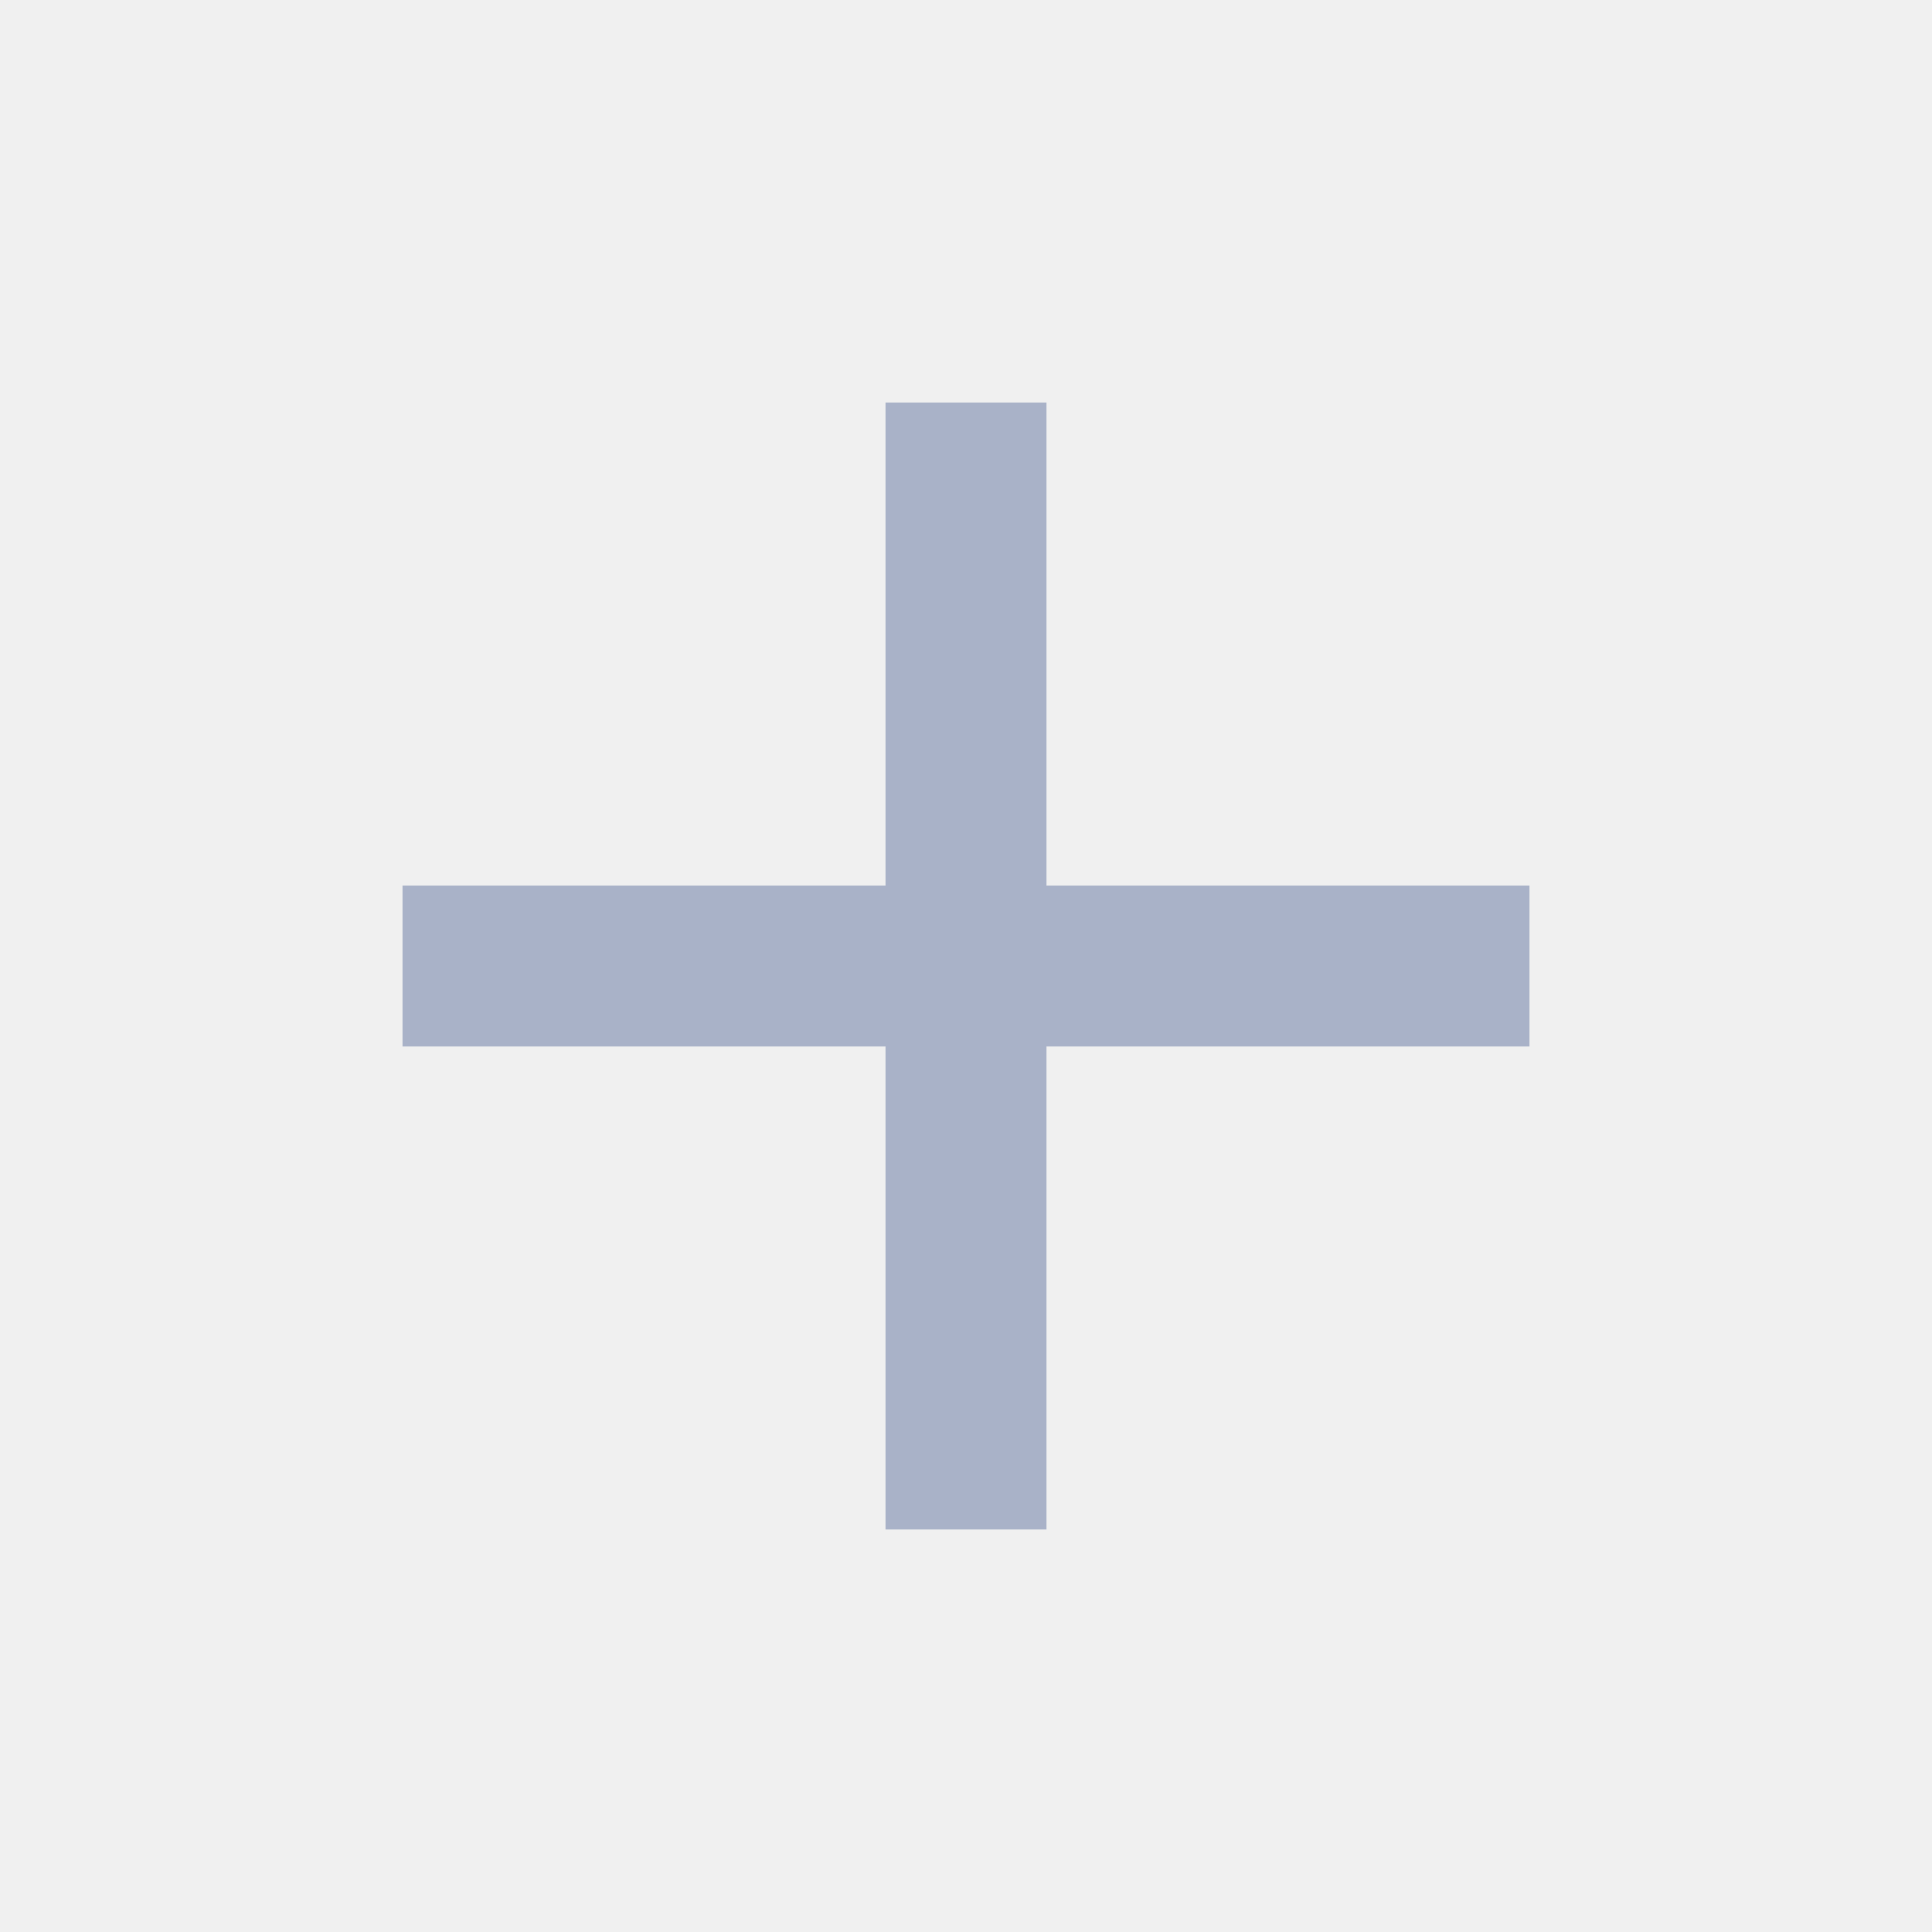
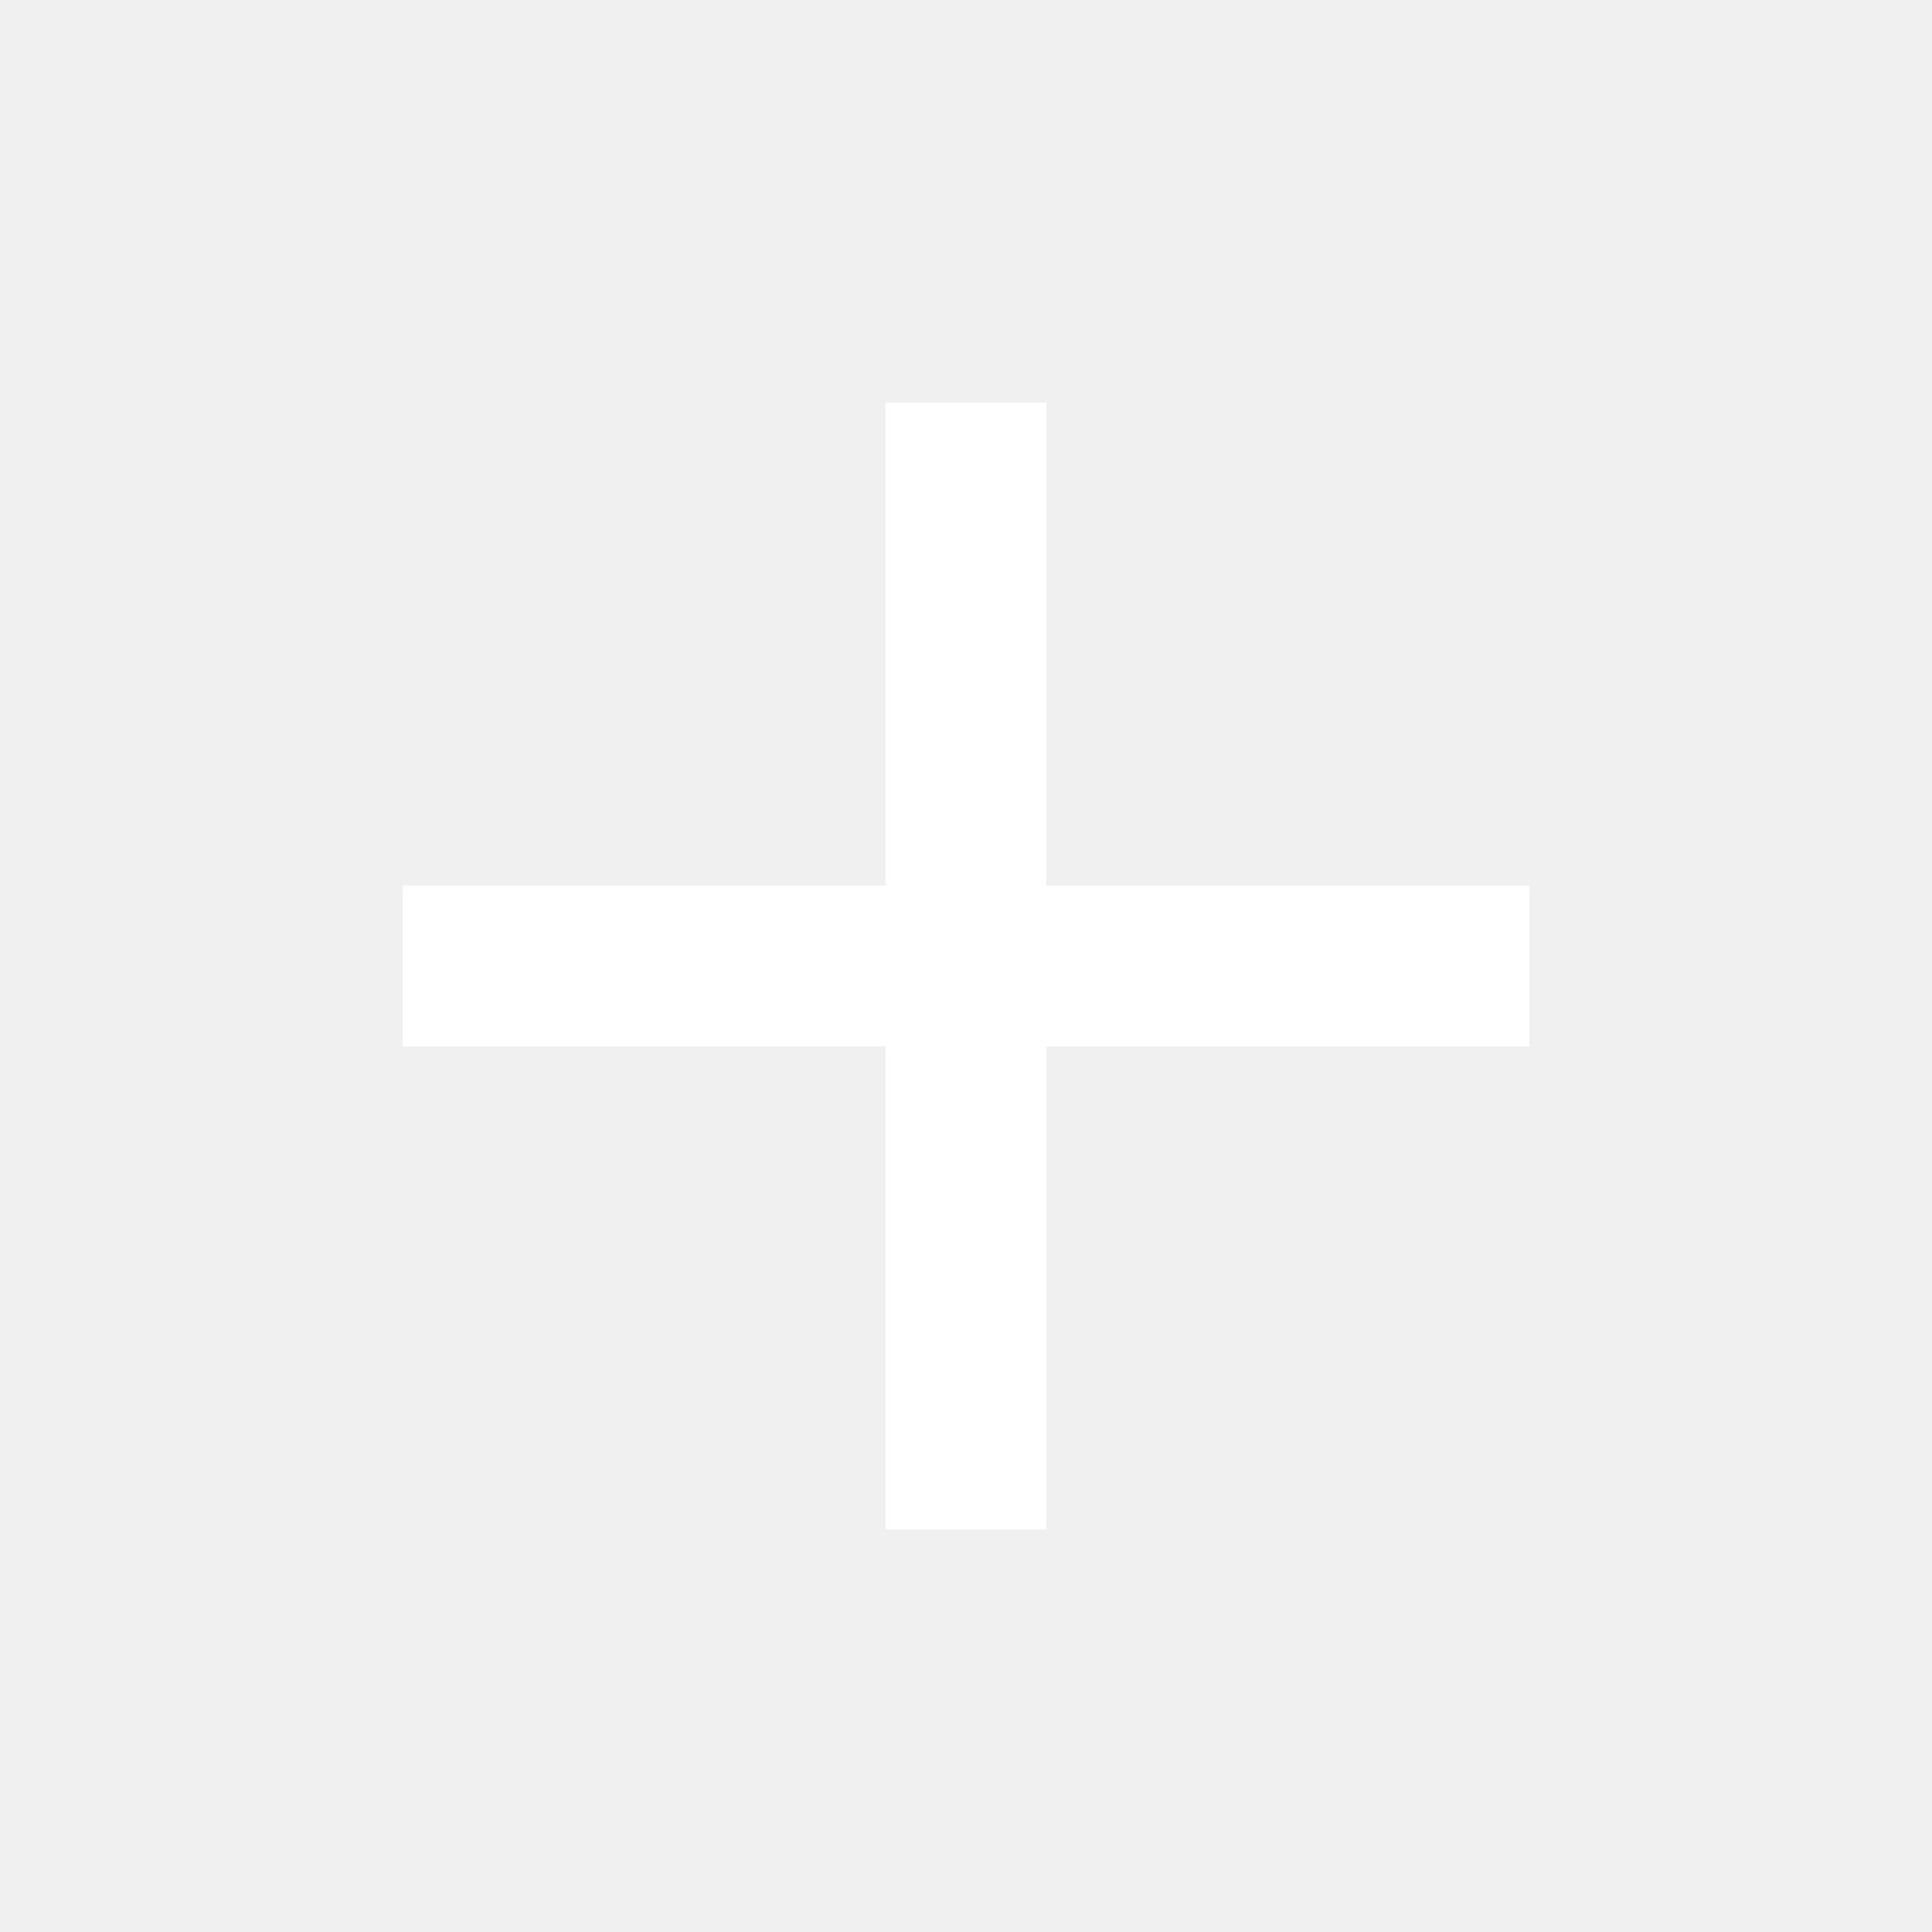
<svg xmlns="http://www.w3.org/2000/svg" width="20" height="20" viewBox="0 0 20 20" fill="none">
-   <path d="M15.833 10.833H10.833V15.833H9.167V10.833H4.167V9.167H9.167V4.167H10.833V9.167H15.833V10.833Z" fill="#A9B2C8" />
+   <path d="M15.833 10.833H10.833V15.833H9.167V10.833H4.167V9.167H9.167V4.167H10.833V9.167H15.833V10.833Z" fill="#FFFFFF" />
</svg>
